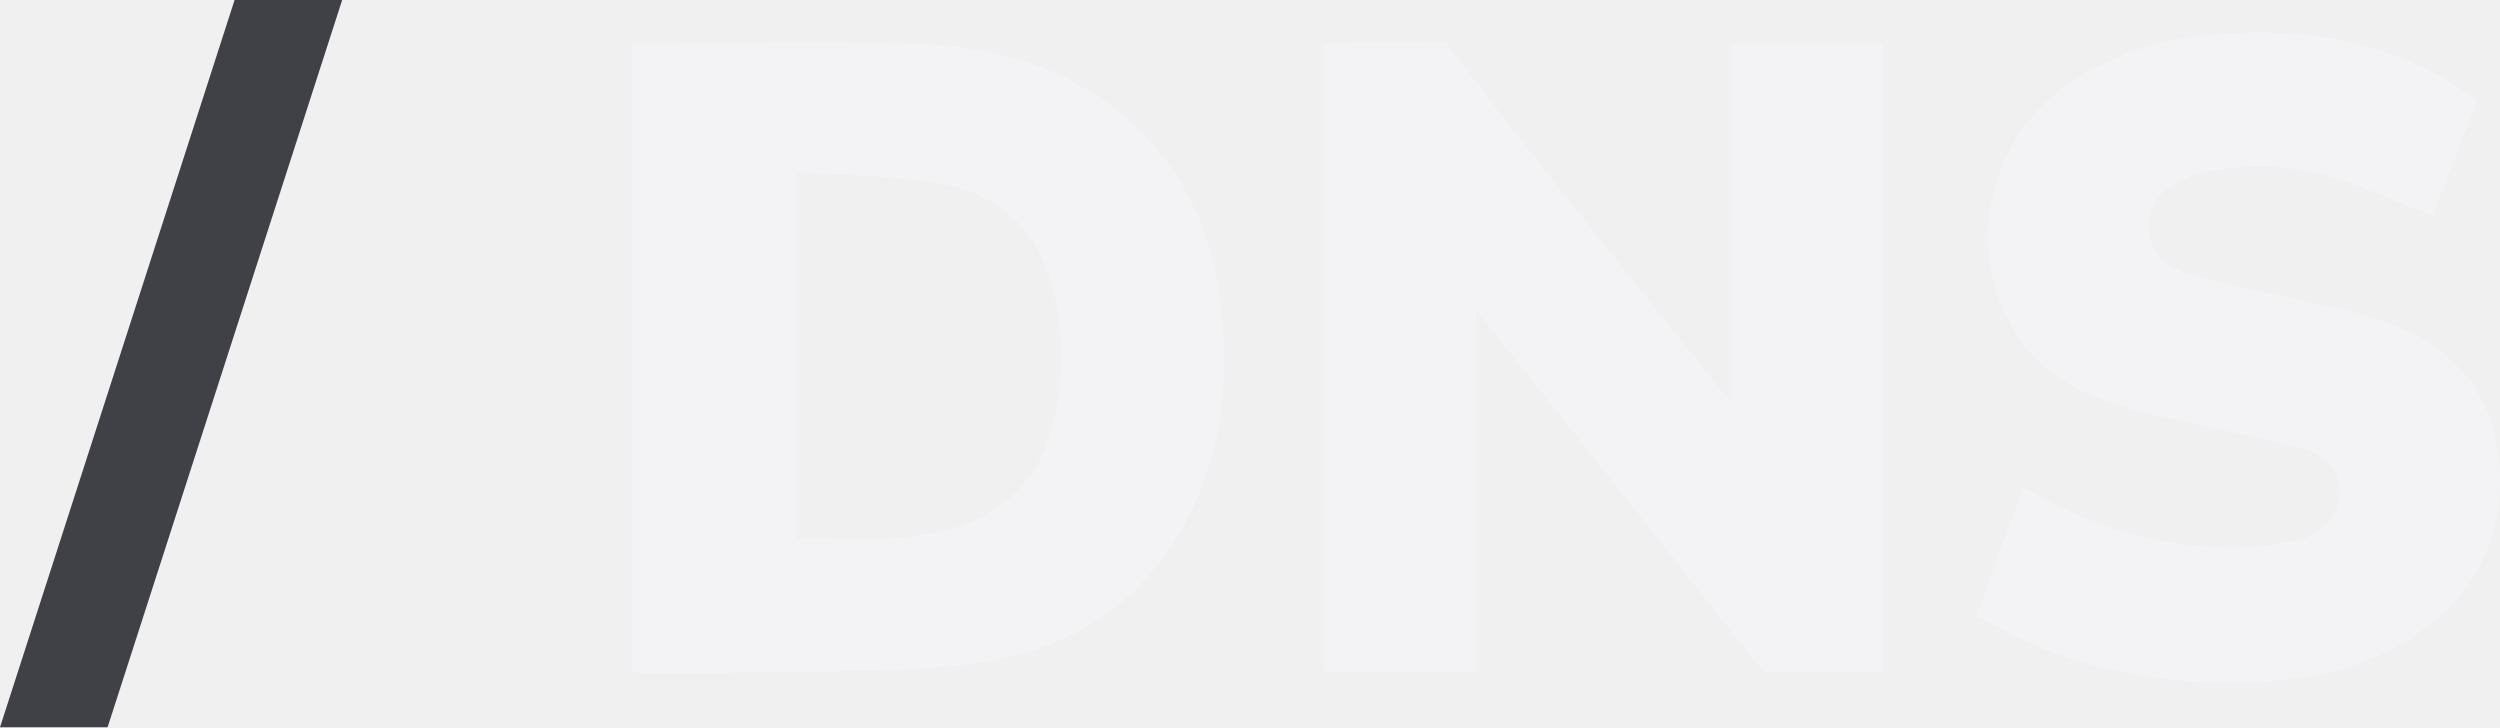
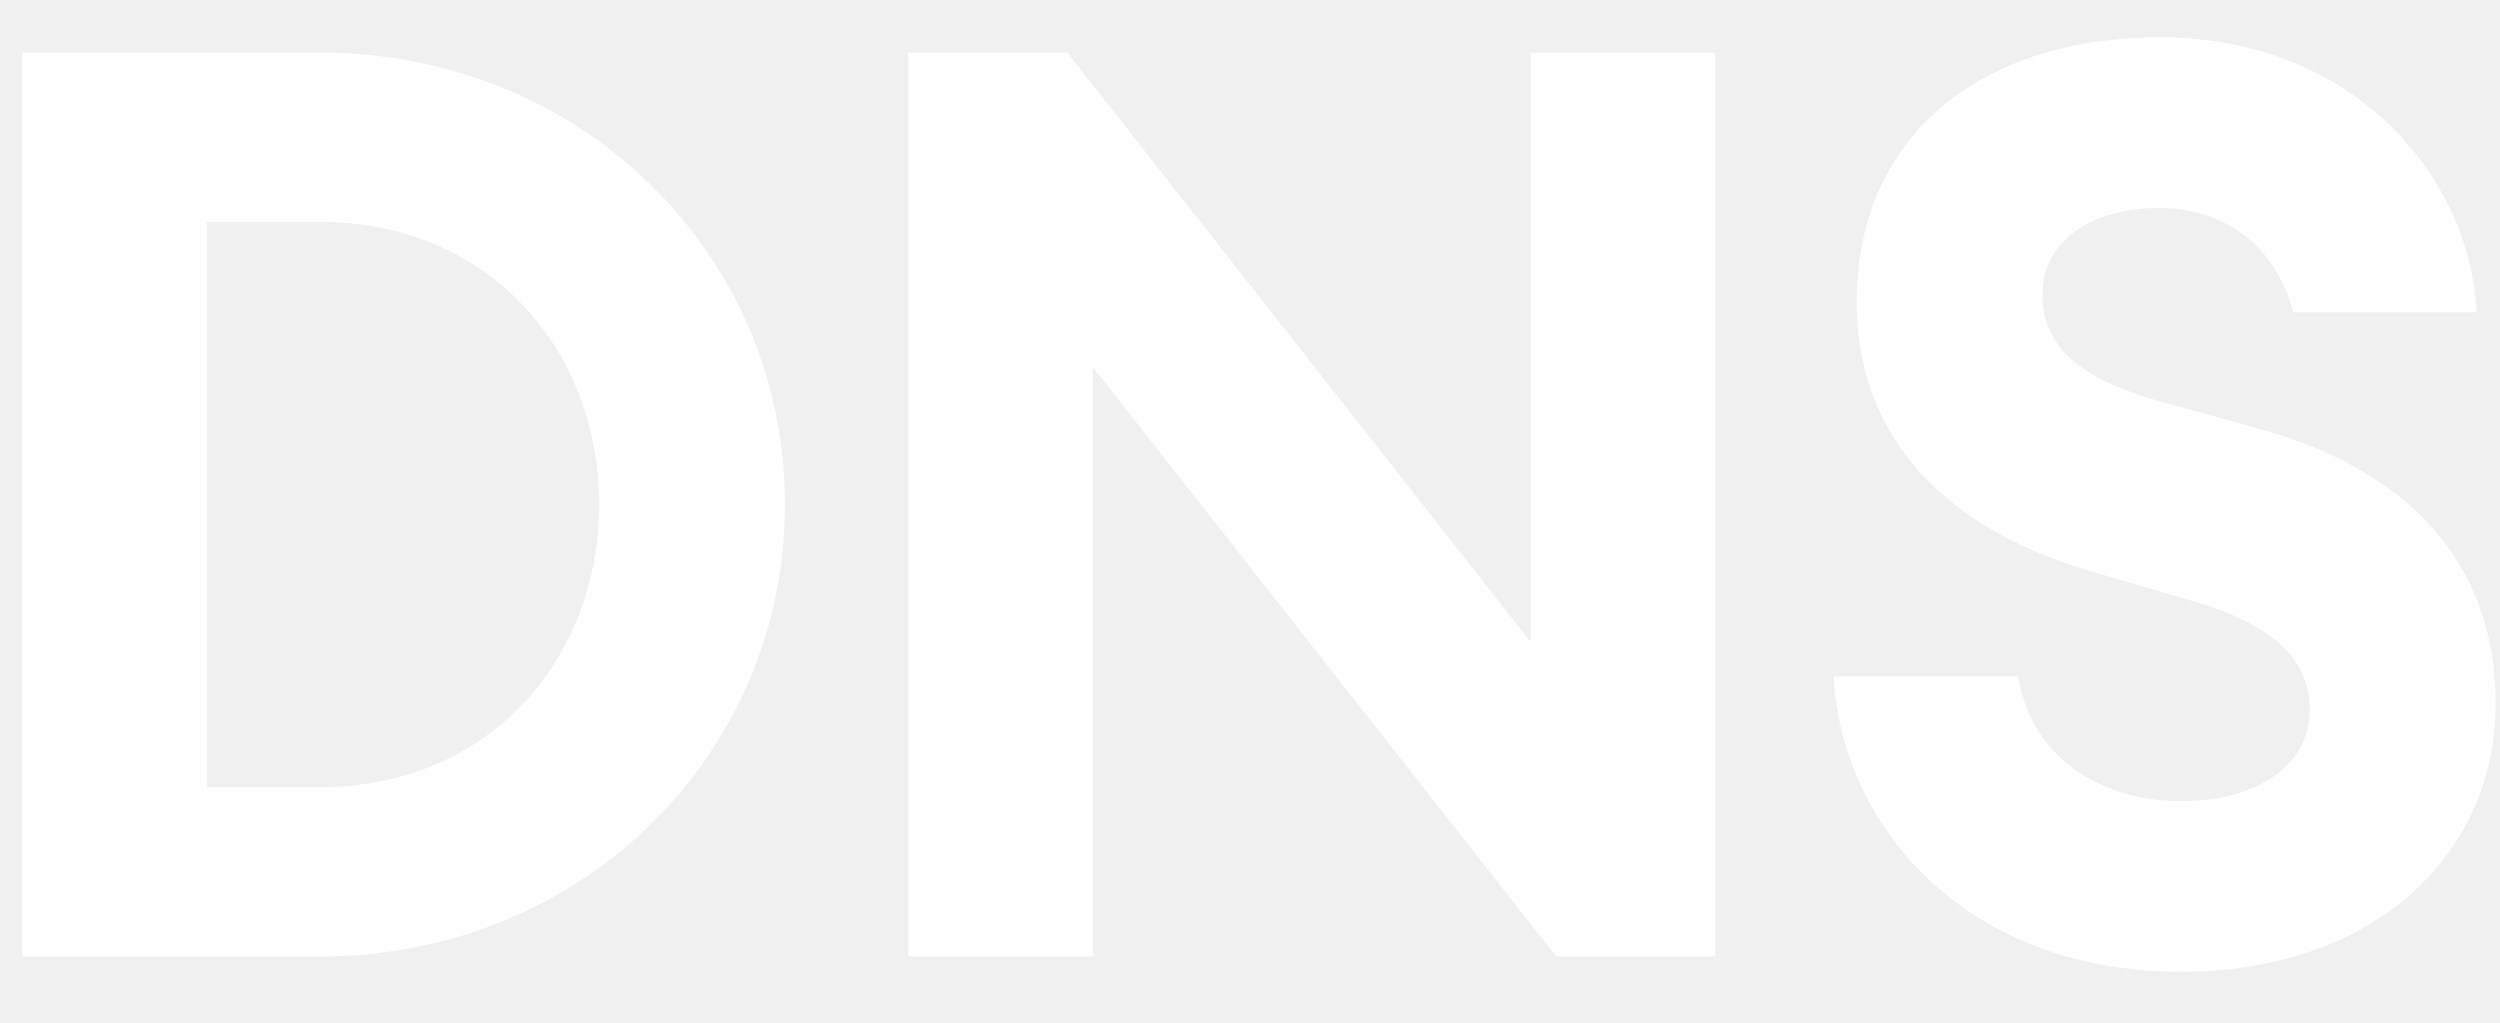
- <svg xmlns="http://www.w3.org/2000/svg" fill="none" viewBox="0 0 55 16">
-   <g clip-path="url(#a)">
-     <path fill="#404047" d="M0 16h2.367L7.528 0H5.161L0 16Z" />
-     <path fill="#F3F3F6" d="M13.903.954c2.178 0 4.286-.062 6.391.018 1.879.072 3.61.647 4.953 2.082.96 1.026 1.454 2.269 1.608 3.657.175 1.569.06 3.102-.647 4.54-.977 1.984-2.648 3.071-4.745 3.342-1.702.22-3.441.158-5.165.204-.787.021-1.575.004-2.394.004V.954h-.001Zm3.602 2.832v8.054c1.166-.013 2.31.117 3.426-.208 1.16-.339 1.929-1.086 2.232-2.285.24-.948.243-1.905.035-2.856-.301-1.382-1.176-2.231-2.533-2.458-1.022-.171-2.073-.17-3.16-.248Zm23.917 11.014c-.849 0-2.613-.012-2.613-.012s-.112-.143-.199-.252c-1.933-2.427-3.861-4.857-5.789-7.288-.091-.114-.183-.226-.34-.418v7.936h-3.345V.938c.521 0 2.671-.013 2.671-.013s.125.185.583.78c1.751 2.274 3.564 4.499 5.354 6.742.092.116.189.227.366.438V.953h3.312v13.847Zm3.091-4.078c1.54.902 3.128 1.365 4.842 1.317.43-.012.868-.078 1.285-.183.503-.128.824-.555.832-1.001.008-.456-.242-.831-.787-.972-1.117-.288-2.248-.522-3.375-.776-.775-.175-1.521-.433-2.163-.916-1.856-1.395-1.873-4.456-.043-6.024C46.198 1.23 47.498.838 48.897.744c1.858-.127 3.63.166 5.229 1.204.079.051.152.114.229.17.045.032.091.062.138.094-.342.89-.67 1.744-.974 2.537-.753-.294-1.467-.622-2.211-.849-.839-.256-1.714-.293-2.585-.149a3.057 3.057 0 0 0-.738.221c-.446.197-.718.536-.703 1.054.013.49.298.813.722.947.647.202 1.315.335 1.974.492.779.185 1.578.309 2.336.558 1.431.469 2.446 1.388 2.644 2.974.196 1.571-.344 2.863-1.602 3.822-1.084.827-2.349 1.125-3.672 1.181-1.956.084-3.848-.207-5.609-1.132-.329-.173-.596-.303-.596-.303s.13-.344.226-.611c.262-.731.527-1.462.805-2.233l.002.002Z" />
-   </g>
-   <defs>
-     <clipPath id="a">
-       <path fill="#fff" d="M0 0h55v16H0z" />
-     </clipPath>
-   </defs>
+ <svg xmlns="http://www.w3.org/2000/svg" width="44" height="18" viewBox="0 0 44 18" fill="none">
+   <path d="M0.394 16.834V0.926H5.637C10.208 0.926 13.815 4.444 13.815 8.88C13.815 13.316 10.208 16.834 5.637 16.834H0.394ZM3.643 13.854H5.637C8.572 13.854 10.544 11.636 10.544 8.88C10.544 6.124 8.572 3.906 5.637 3.906H3.643V13.854Z" fill="#fff" />
+   <path d="M30.19 16.834H27.389L19.233 6.46V16.834H15.985V0.926H18.785L26.941 11.3V0.926H30.19V16.834Z" fill="#fff" />
+   <path d="M32.273 11.905H35.522C35.746 13.339 36.978 14.1 38.39 14.1C39.69 14.1 40.653 13.495 40.653 12.487C40.653 11.636 40.048 10.986 38.524 10.56L36.844 10.067C34.335 9.35 32.699 7.782 32.677 5.362C32.654 2.427 34.828 0.657 38.009 0.657C41.437 0.657 43.476 3.122 43.588 5.497H40.362C40.003 4.152 38.95 3.659 38.009 3.659C36.866 3.659 35.97 4.197 35.948 5.138C35.925 6.124 36.642 6.662 37.942 7.043L39.801 7.558C42.378 8.275 43.924 9.911 43.924 12.375C43.924 15.086 41.728 17.103 38.39 17.103C34.581 17.103 32.408 14.526 32.273 11.905Z" fill="#fff" />
</svg>
